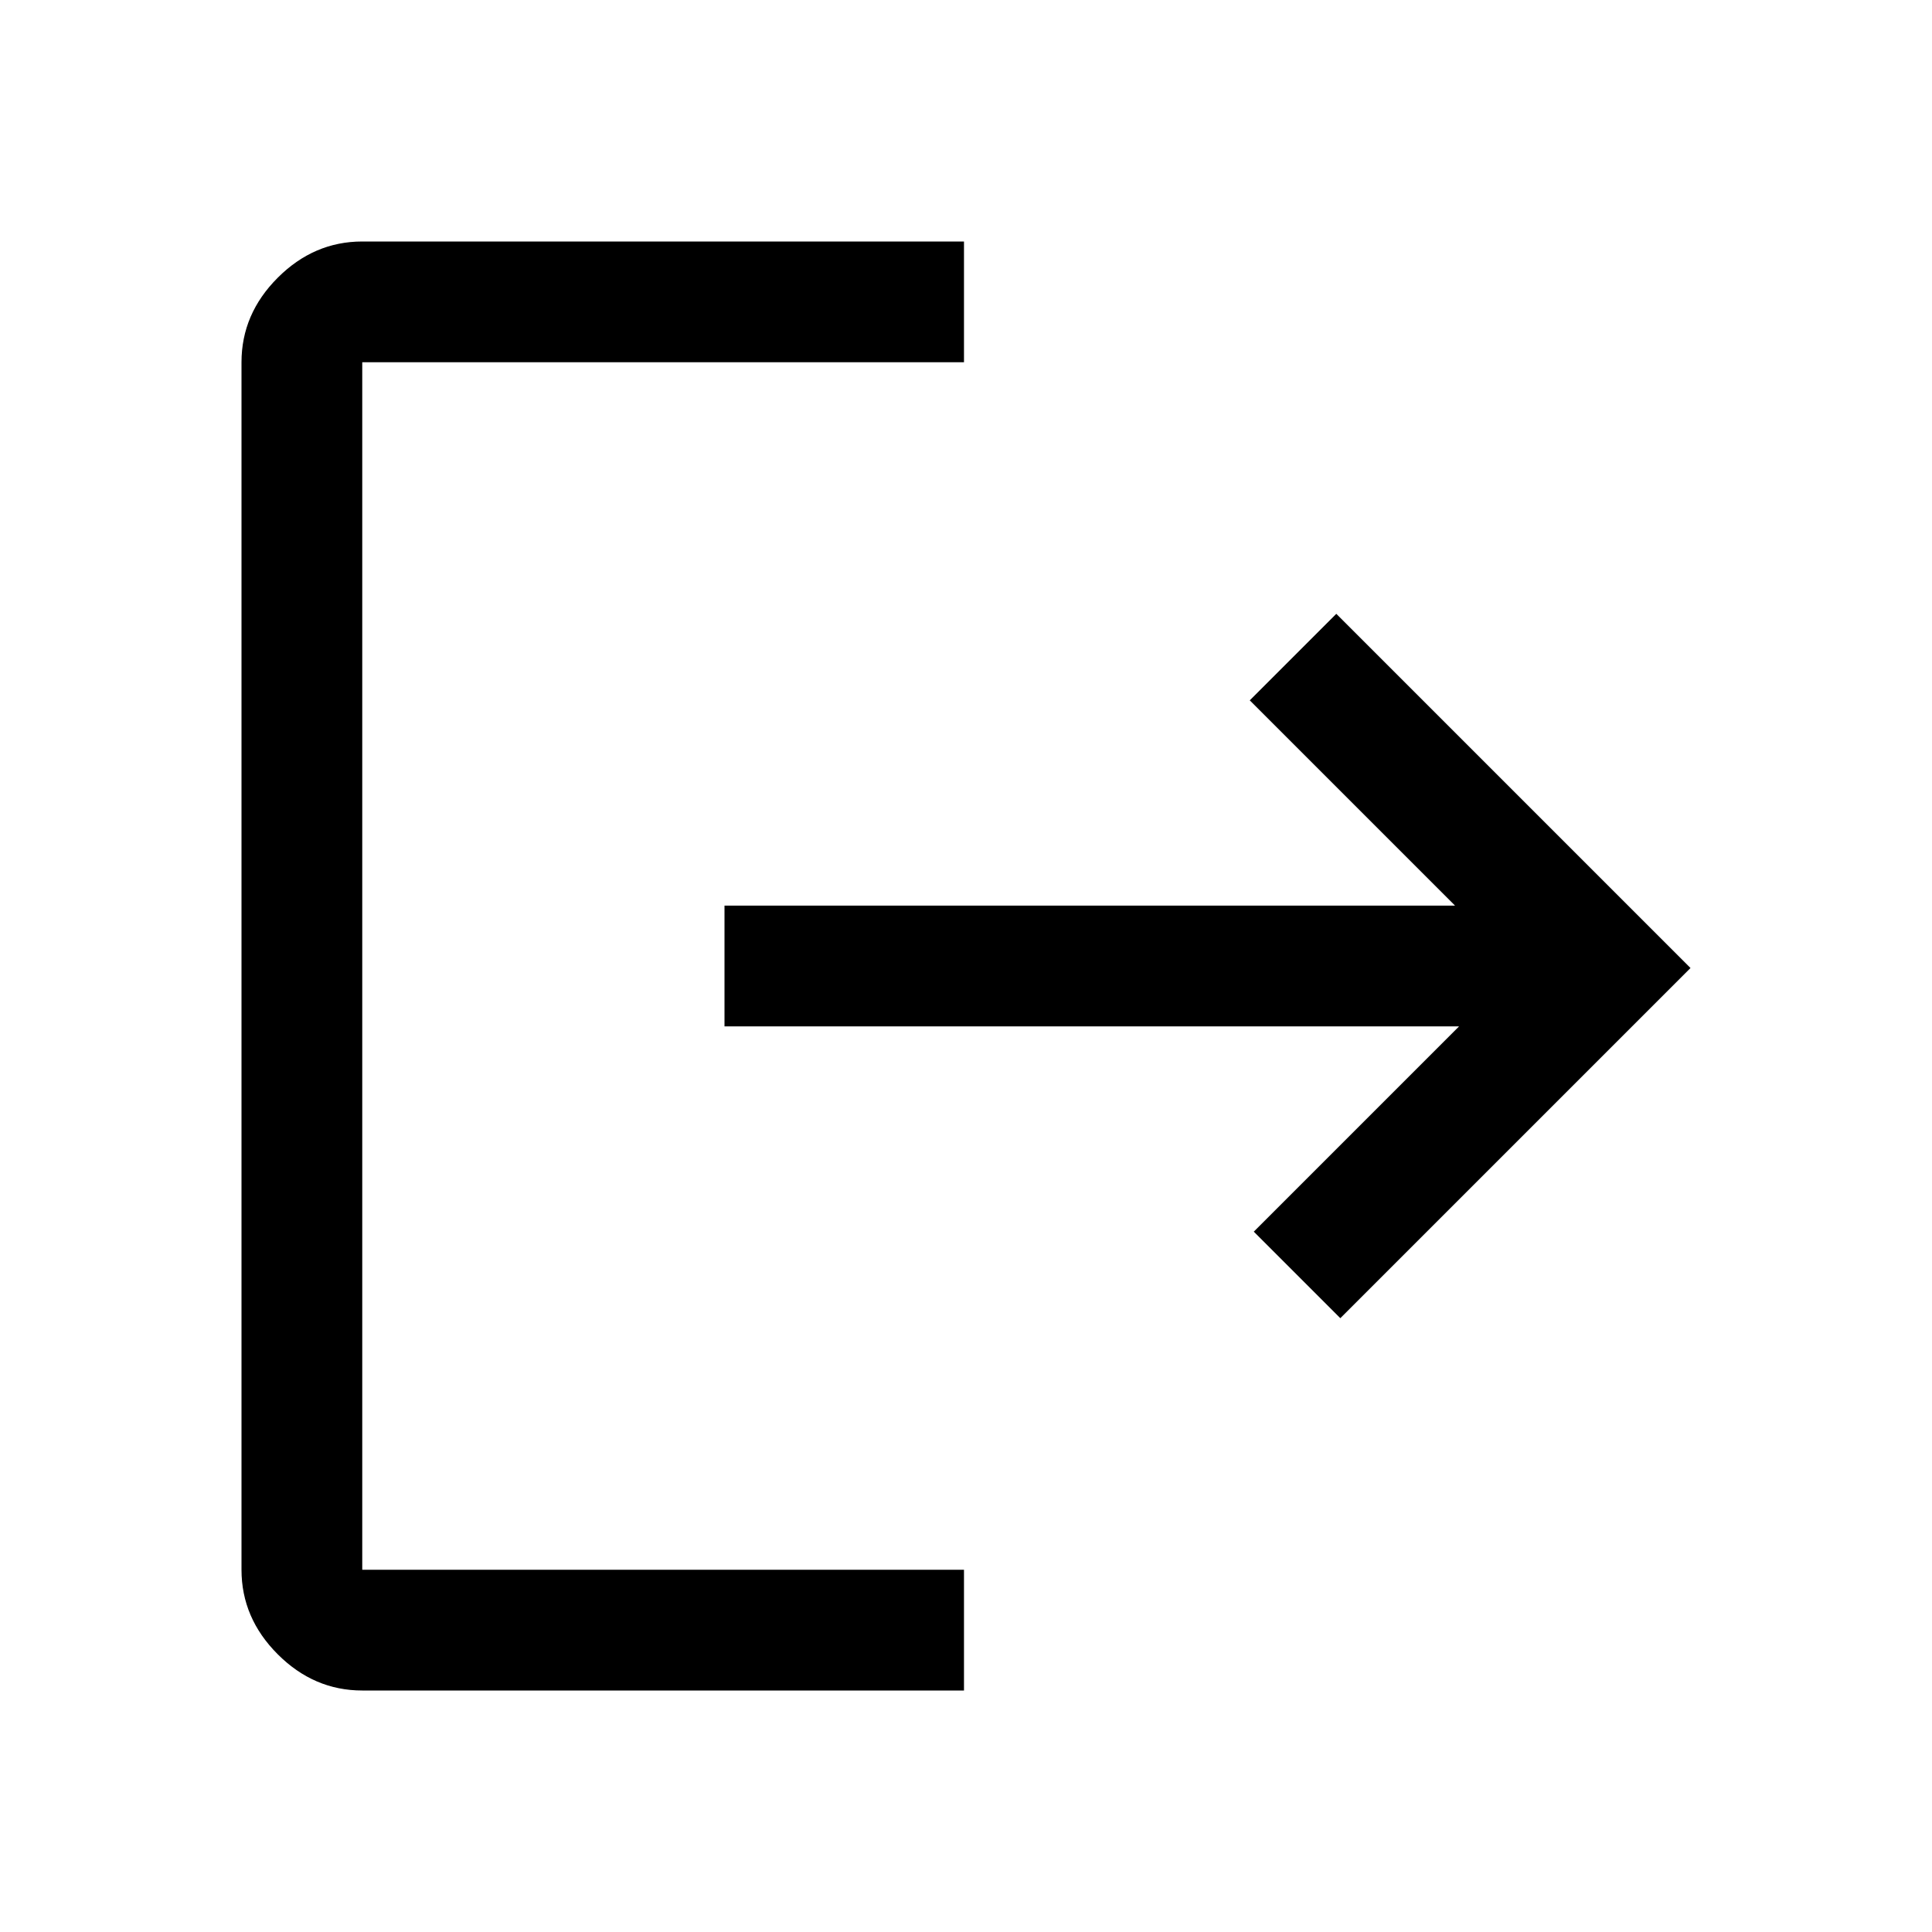
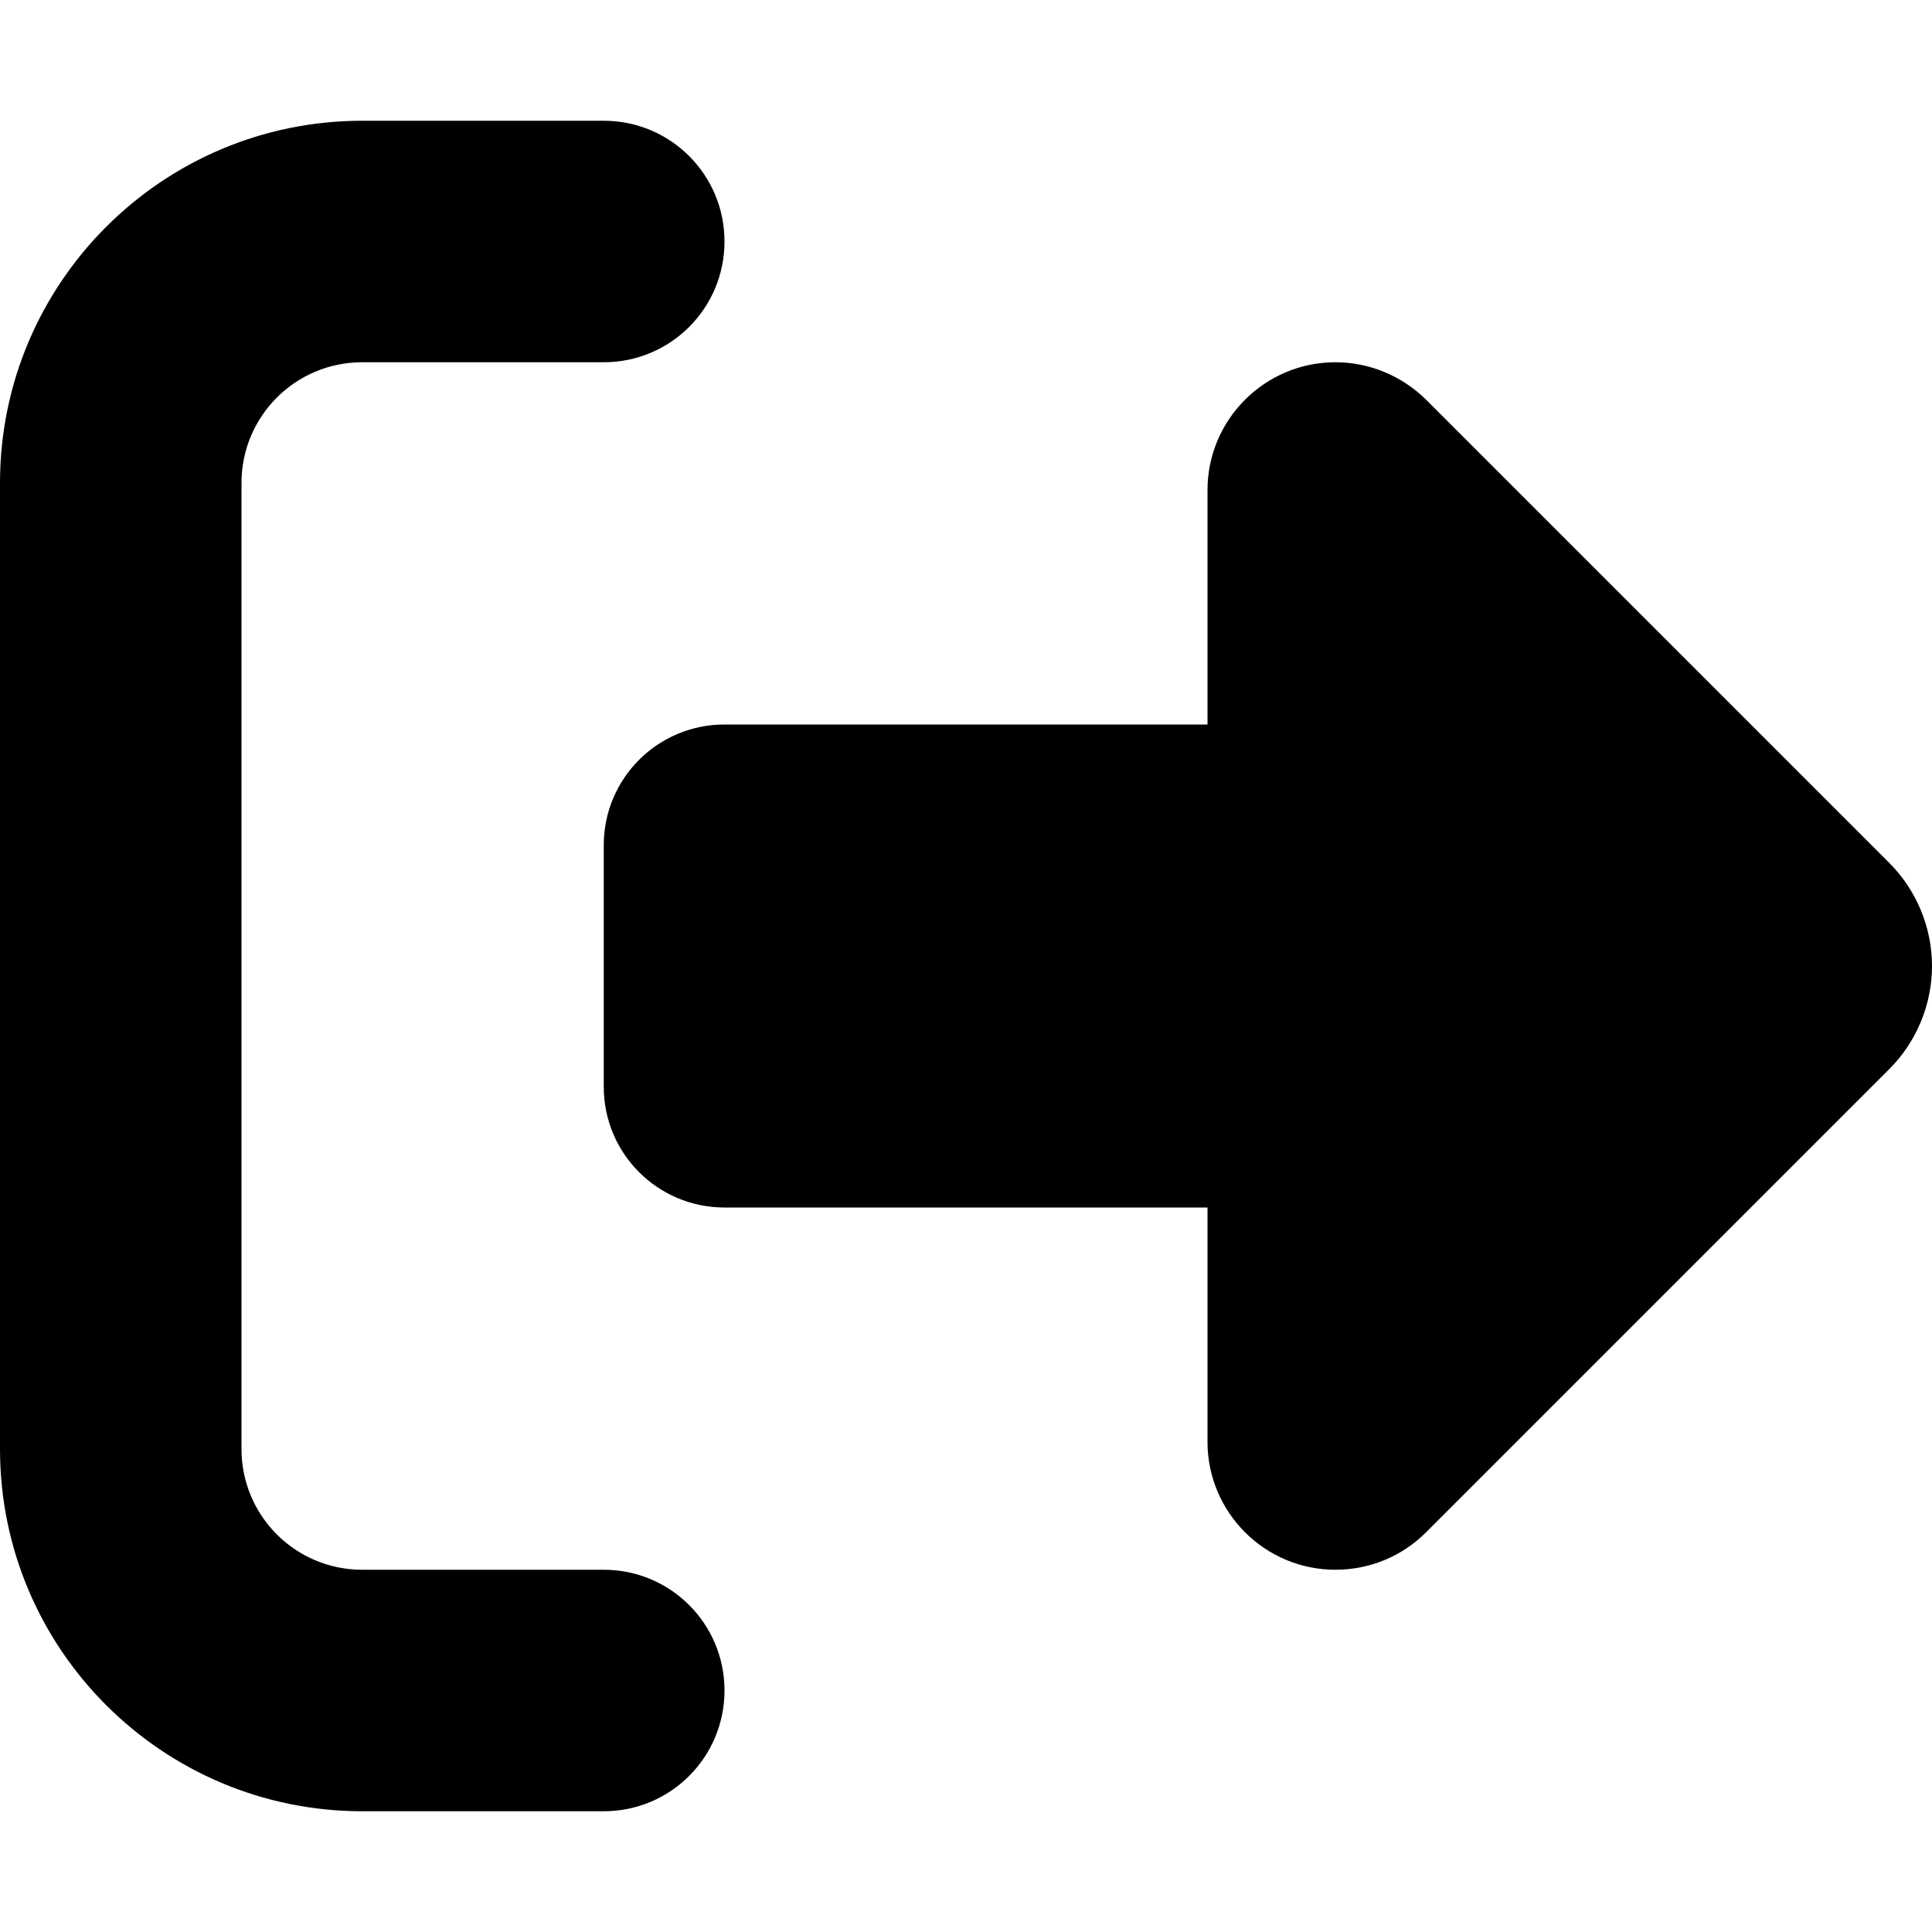
- <svg xmlns="http://www.w3.org/2000/svg" height="48" viewBox="0 -960 960 960" width="48">
-   <path d="M180-120q-24 0-42-18t-18-42v-600q0-24 18-42t42-18h299v60H180v600h299v60H180Zm486-185-43-43 102-102H360v-60h363L621-612l43-43 176 176-174 174Z" />
+ <svg xmlns="http://www.w3.org/2000/svg" viewBox="0 0 512 512">
+   <path d="M377.9 105.9L500.7 228.7c7.2 7.2 11.3 17.1 11.3 27.3s-4.1 20.1-11.3 27.3L377.9 406.1c-6.4 6.4-15 9.9-24 9.9c-18.7 0-33.9-15.2-33.9-33.9l0-62.1-128 0c-17.7 0-32-14.3-32-32l0-64c0-17.7 14.3-32 32-32l128 0 0-62.1c0-18.7 15.2-33.9 33.9-33.9c9 0 17.6 3.6 24 9.9zM160 96L96 96c-17.7 0-32 14.3-32 32l0 256c0 17.7 14.3 32 32 32l64 0c17.7 0 32 14.3 32 32s-14.3 32-32 32l-64 0c-53 0-96-43-96-96L0 128C0 75 43 32 96 32l64 0c17.7 0 32 14.3 32 32s-14.3 32-32 32z" />
</svg>
